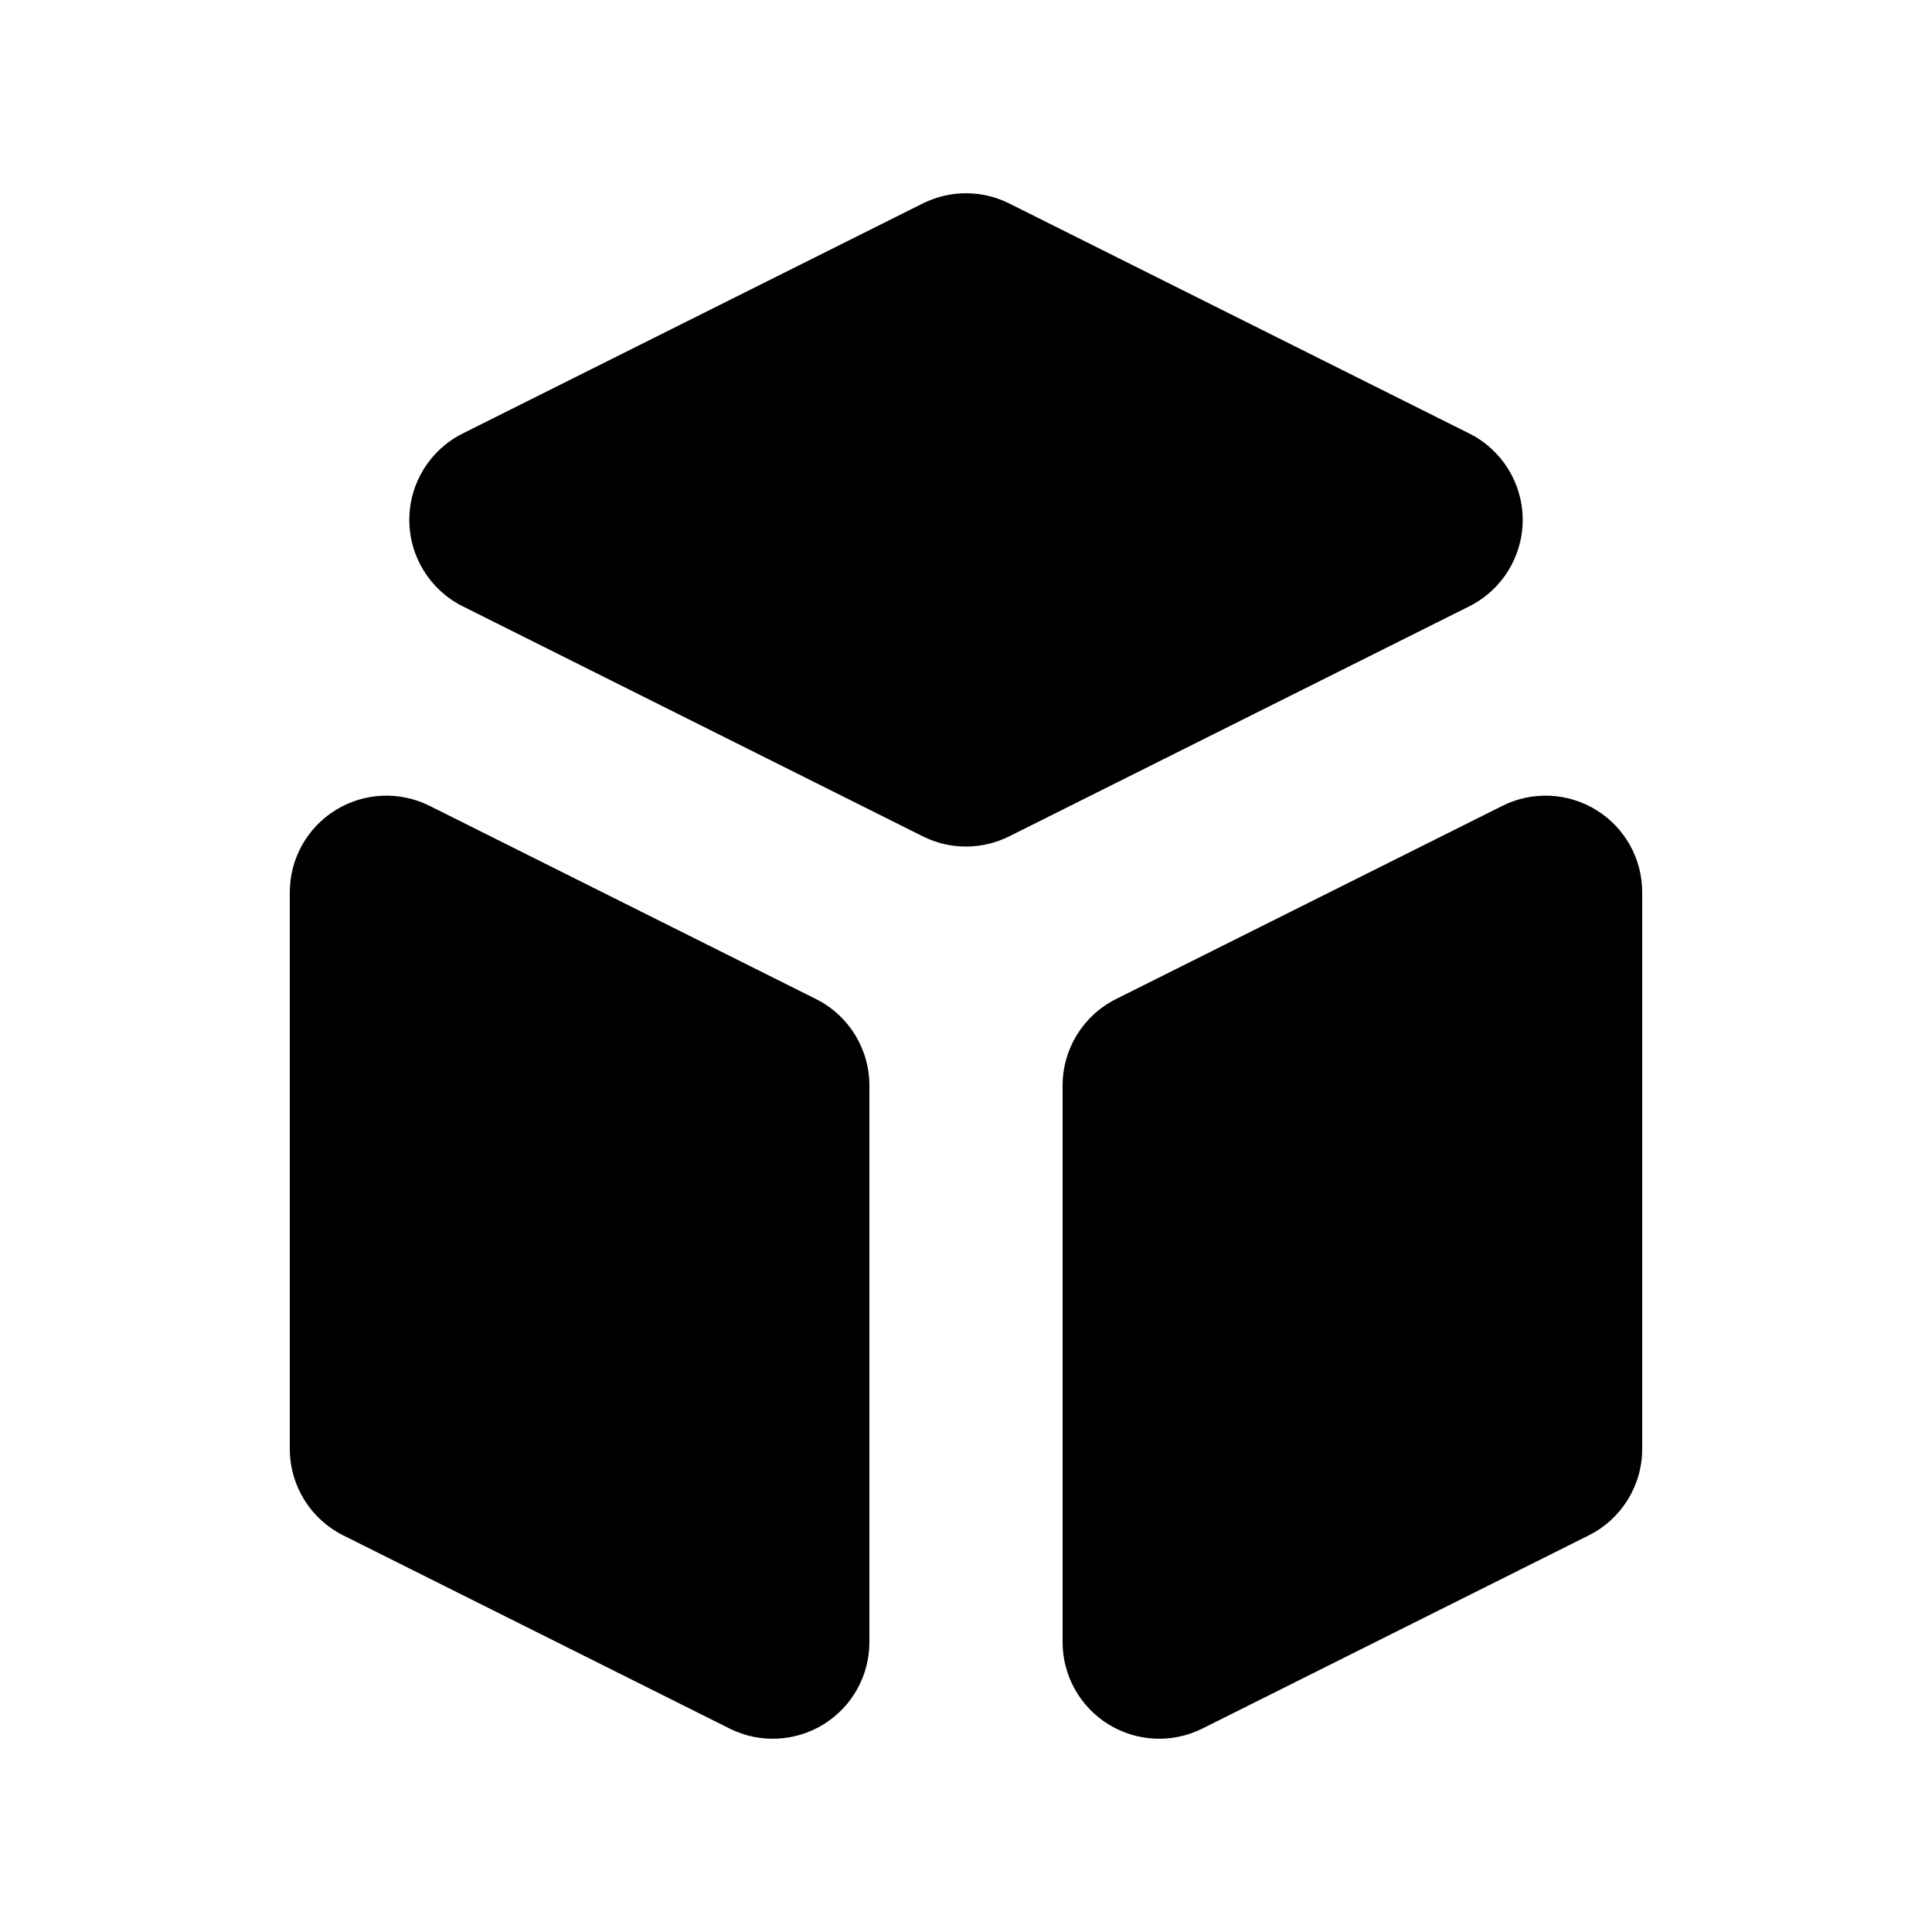
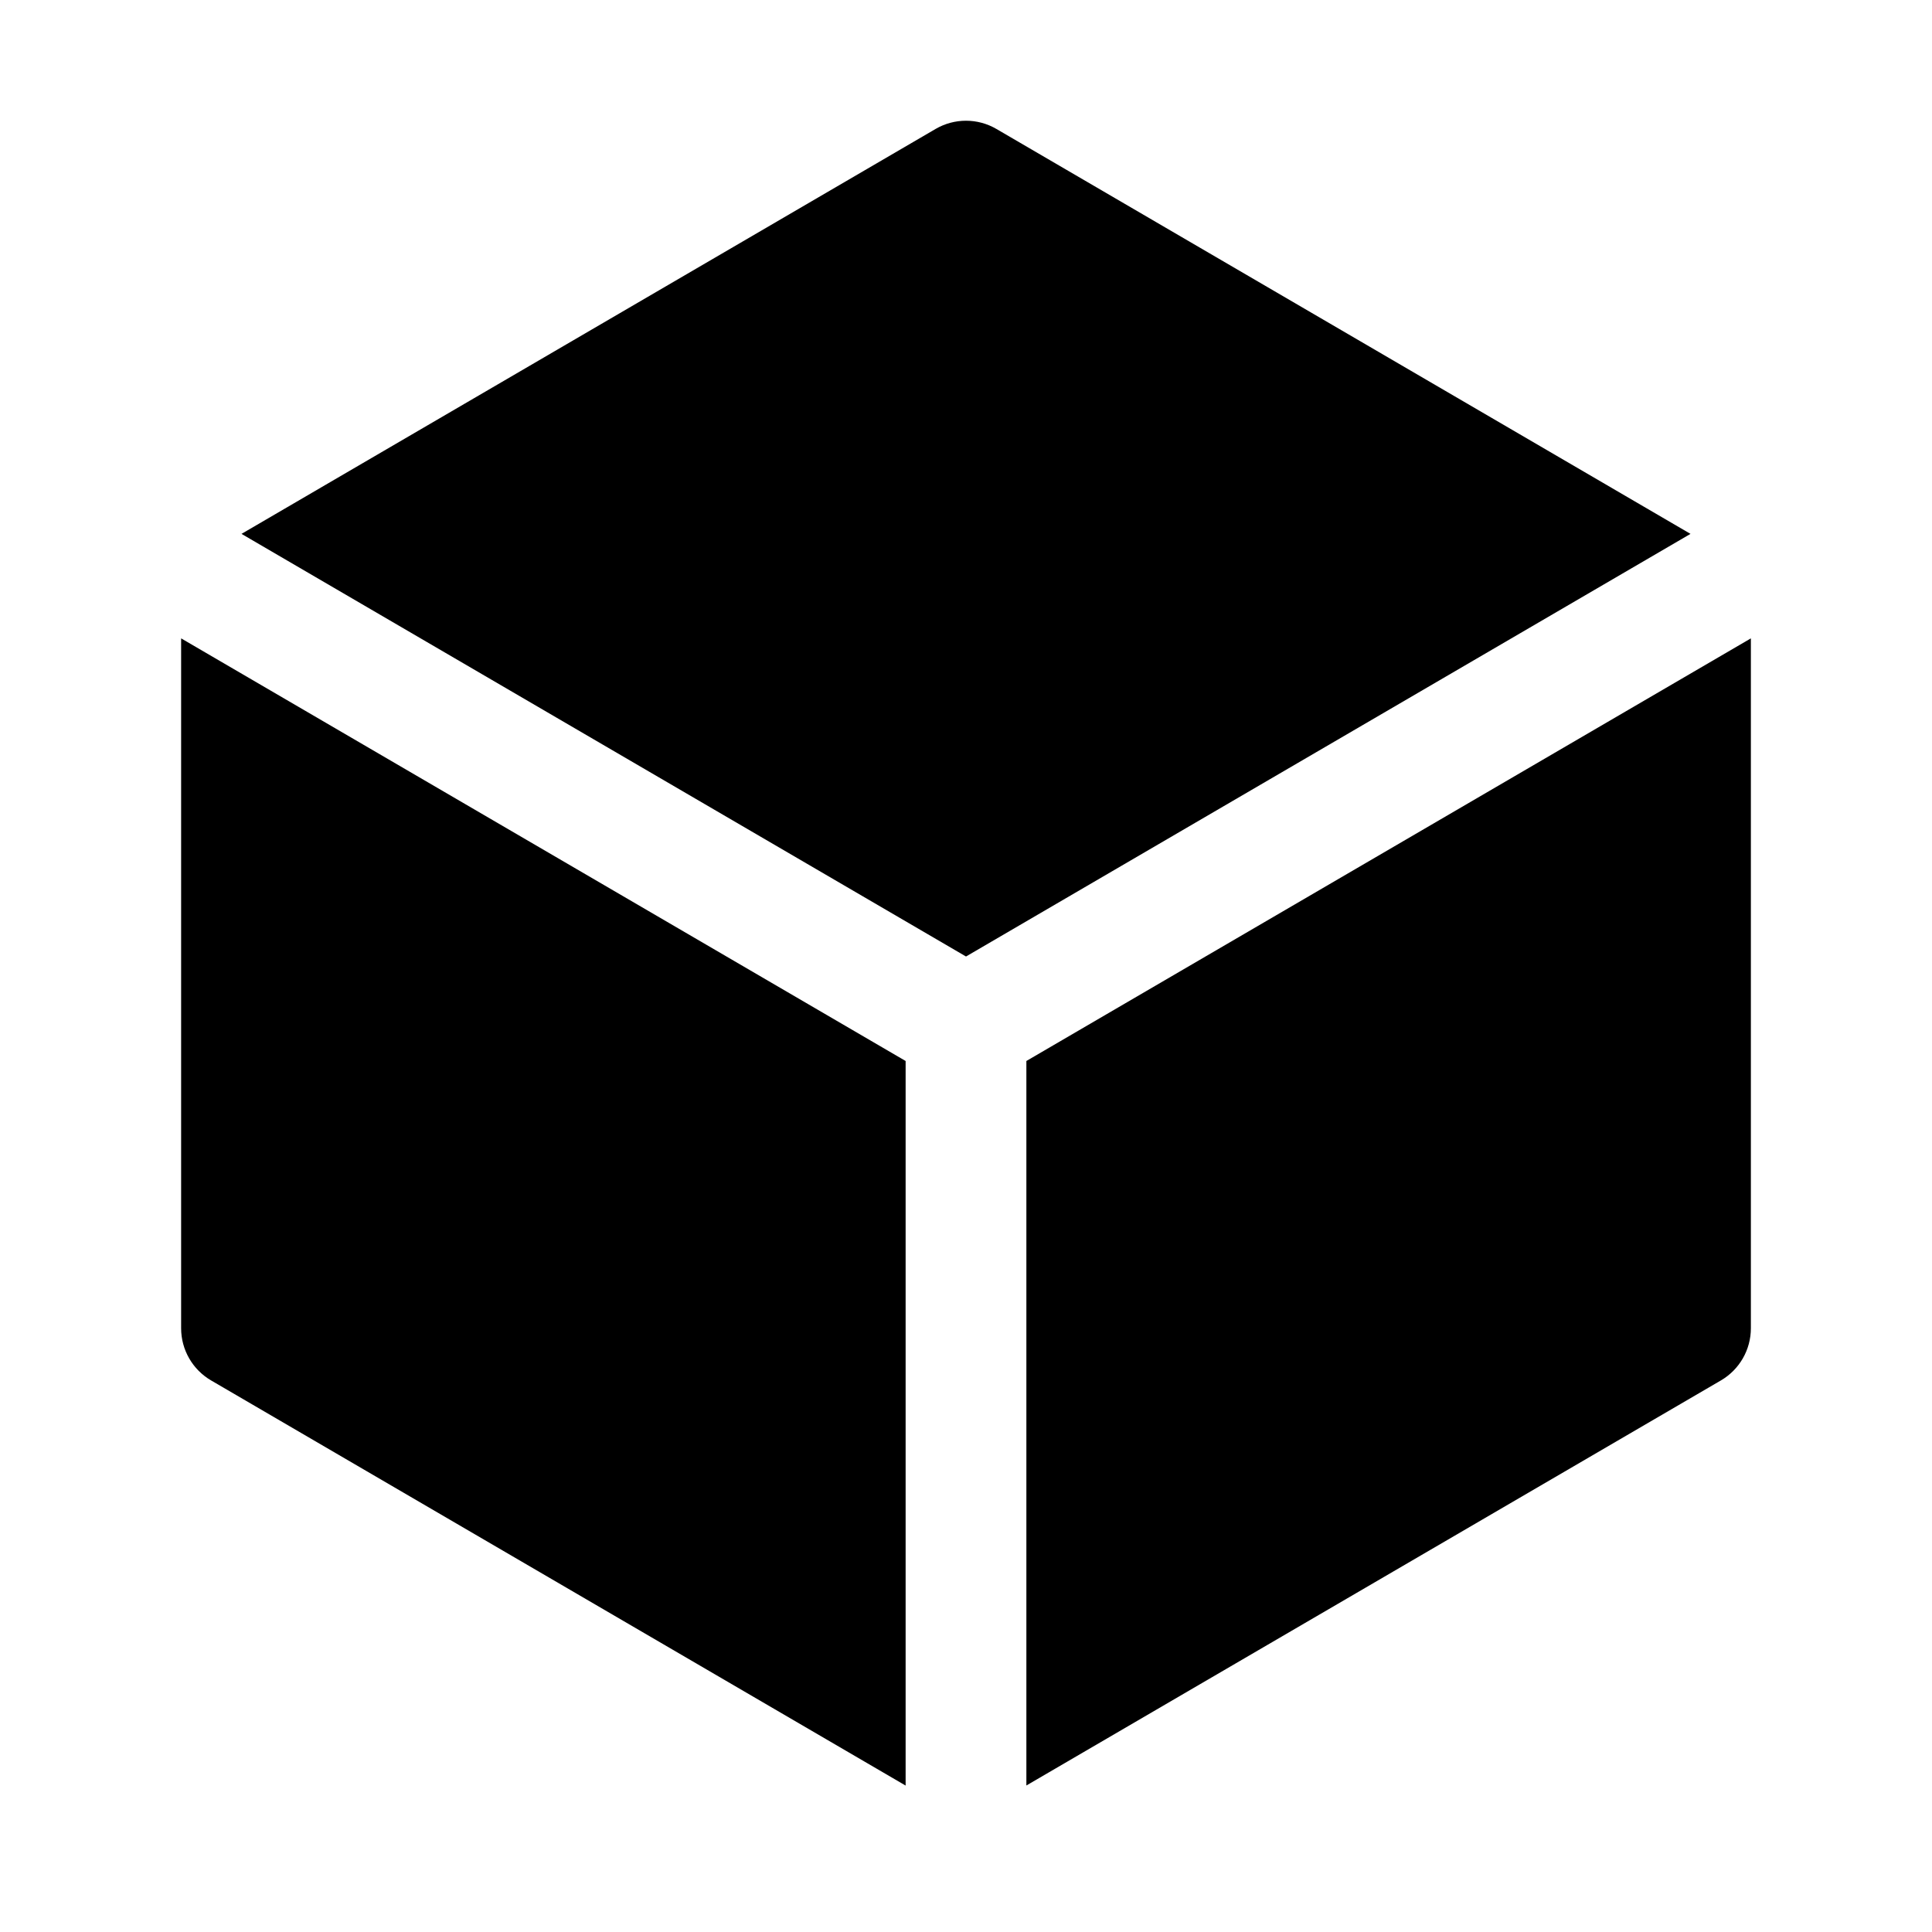
- <svg xmlns="http://www.w3.org/2000/svg" viewBox="0 0 20 20" fill="currentColor">
-   <path d="M11 17a1 1 0 001.447.894l4-2A1 1 0 0017 15V9.236a1 1 0 00-1.447-.894l-4 2a1 1 0 00-.553.894V17zM15.211 6.276a1 1 0 000-1.788l-4.764-2.382a1 1 0 00-.894 0L4.789 4.488a1 1 0 000 1.788l4.764 2.382a1 1 0 00.894 0l4.764-2.382zM4.447 8.342A1 1 0 003 9.236V15a1 1 0 00.553.894l4 2A1 1 0 009 17v-5.764a1 1 0 00-.553-.894l-4-2z" />
+ <svg class="{{ .class }}" viewBox="0 0 24 24" fill="currentColor" aria-hidden="true" data-slot="icon">
+   <path d="M12.378 1.602a.75.75 0 0 0-.756 0L3 6.632l9 5.25 9-5.25-8.622-5.03ZM21.75 7.93l-9 5.25v9l8.628-5.032a.75.75 0 0 0 .372-.648V7.93ZM11.25 22.18v-9l-9-5.25v8.57a.75.75 0 0 0 .372.648l8.628 5.033Z" />
</svg>
